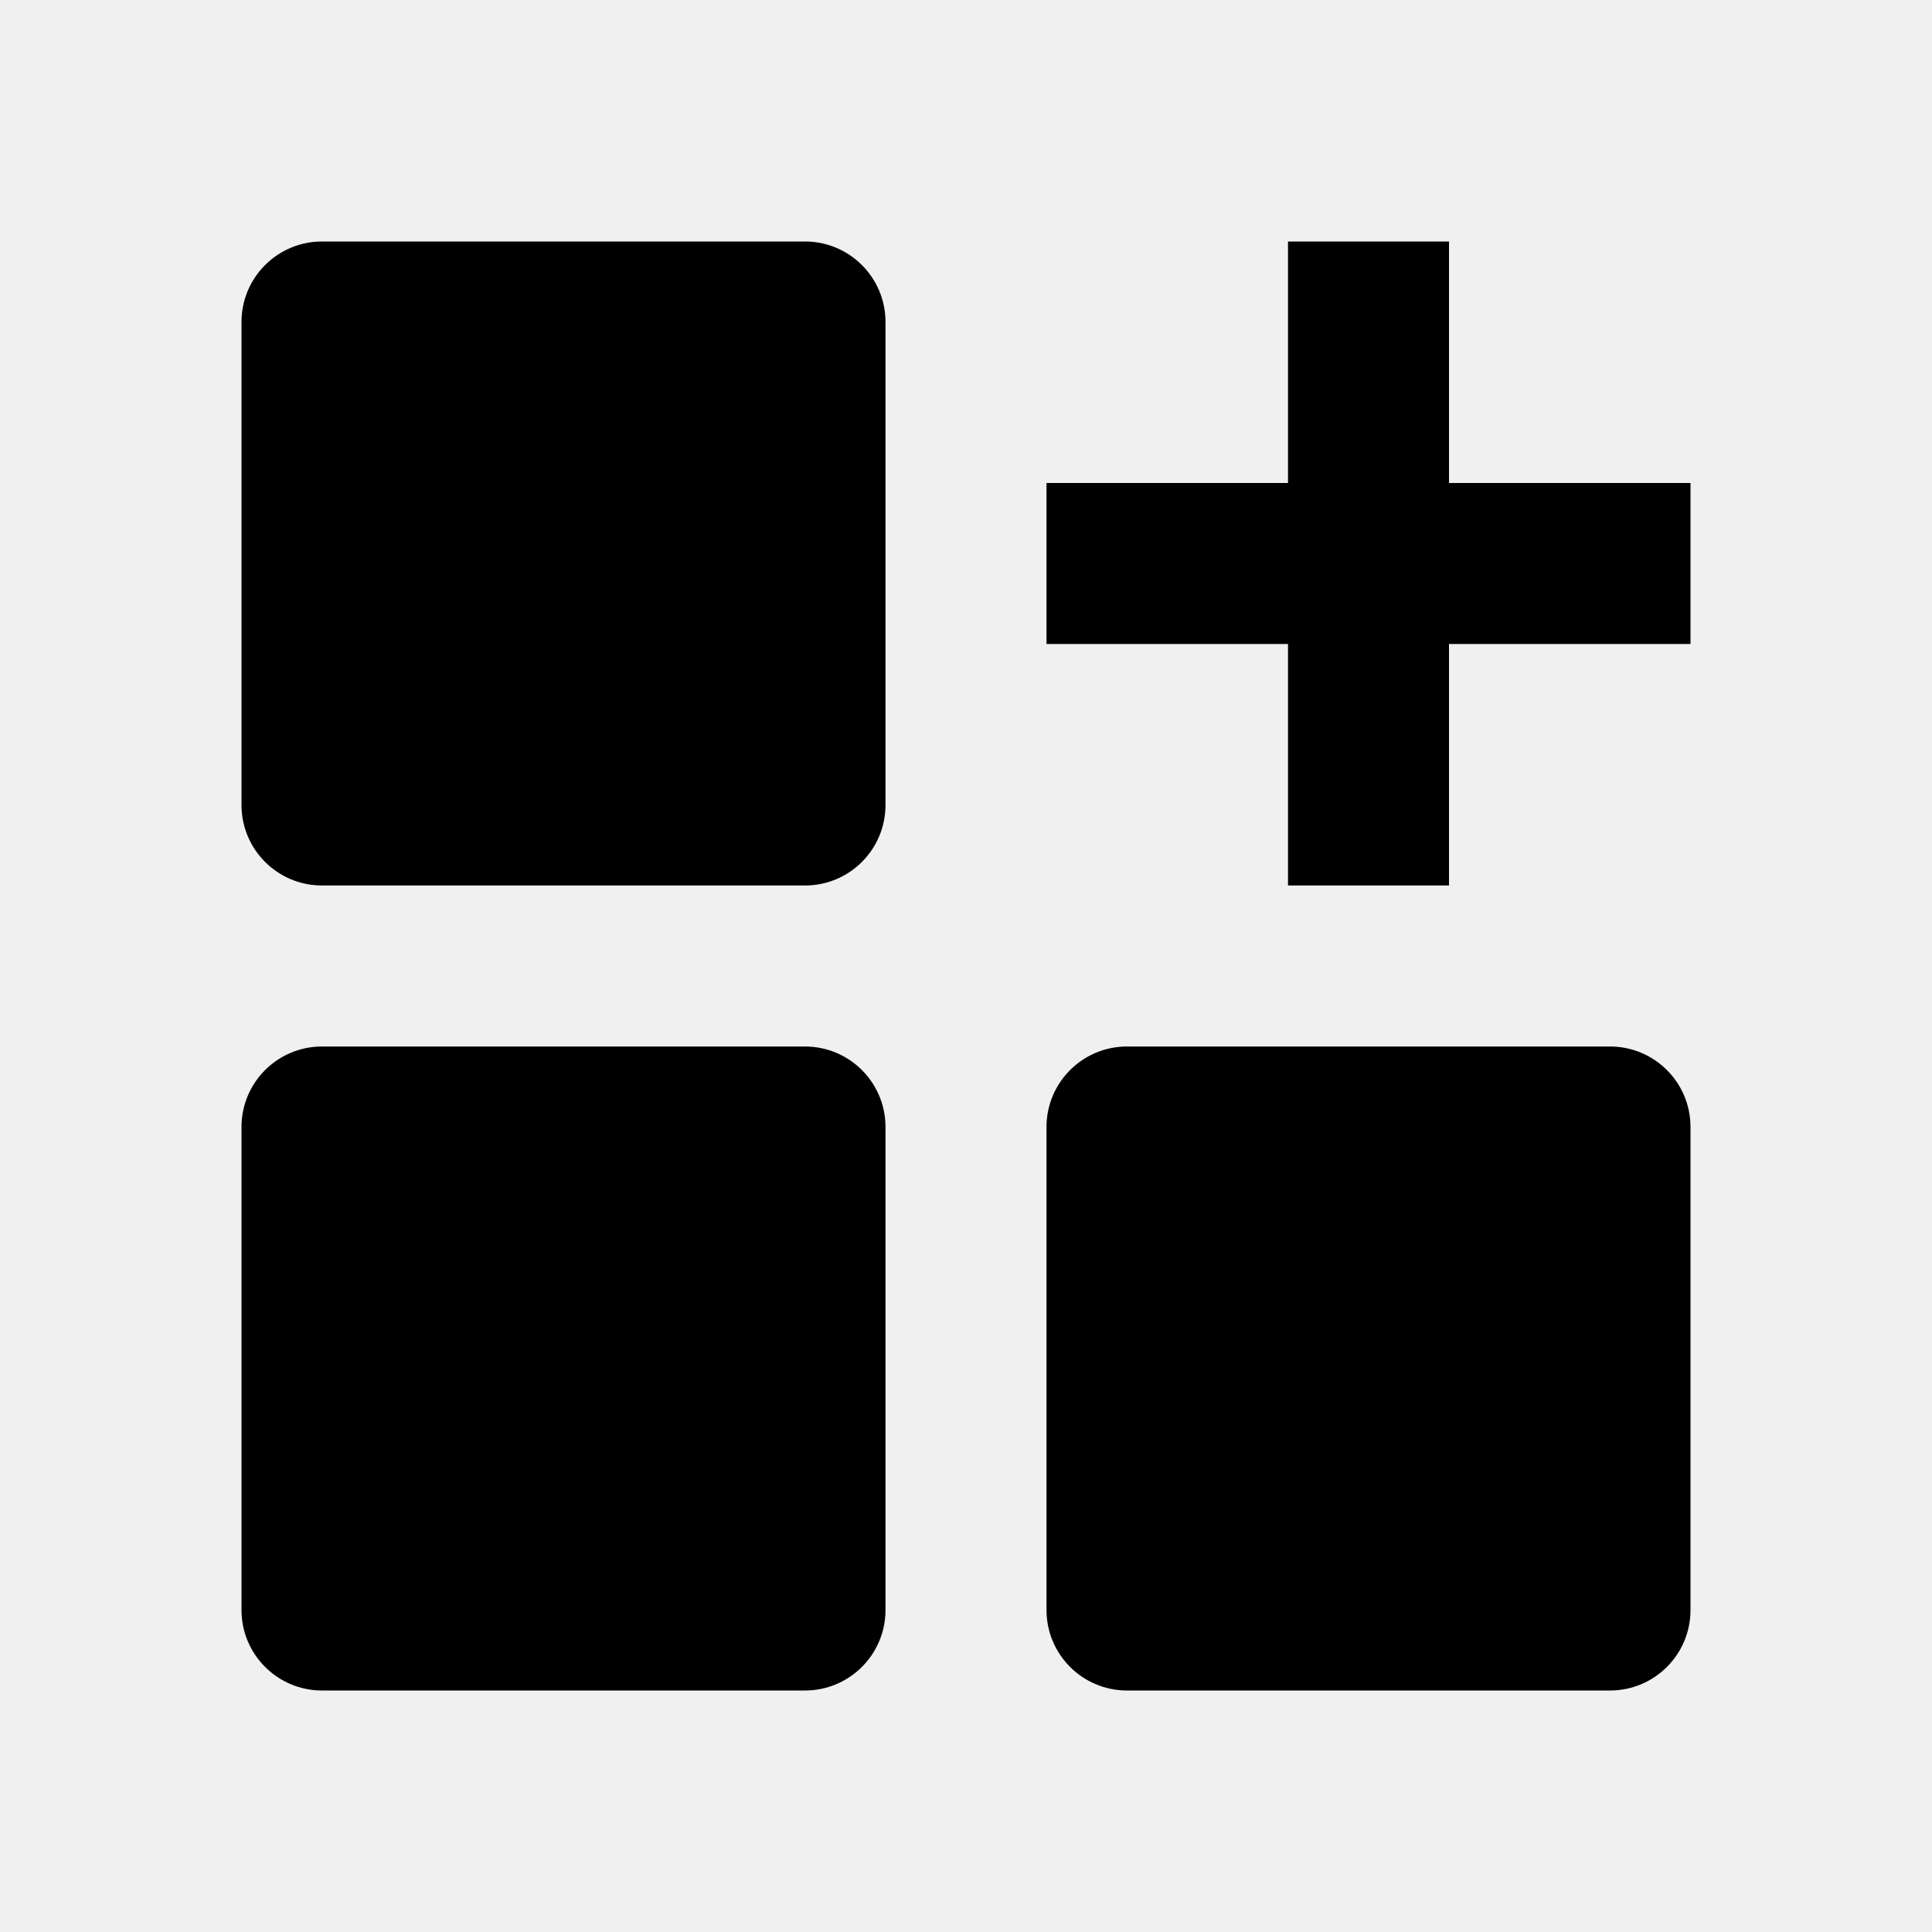
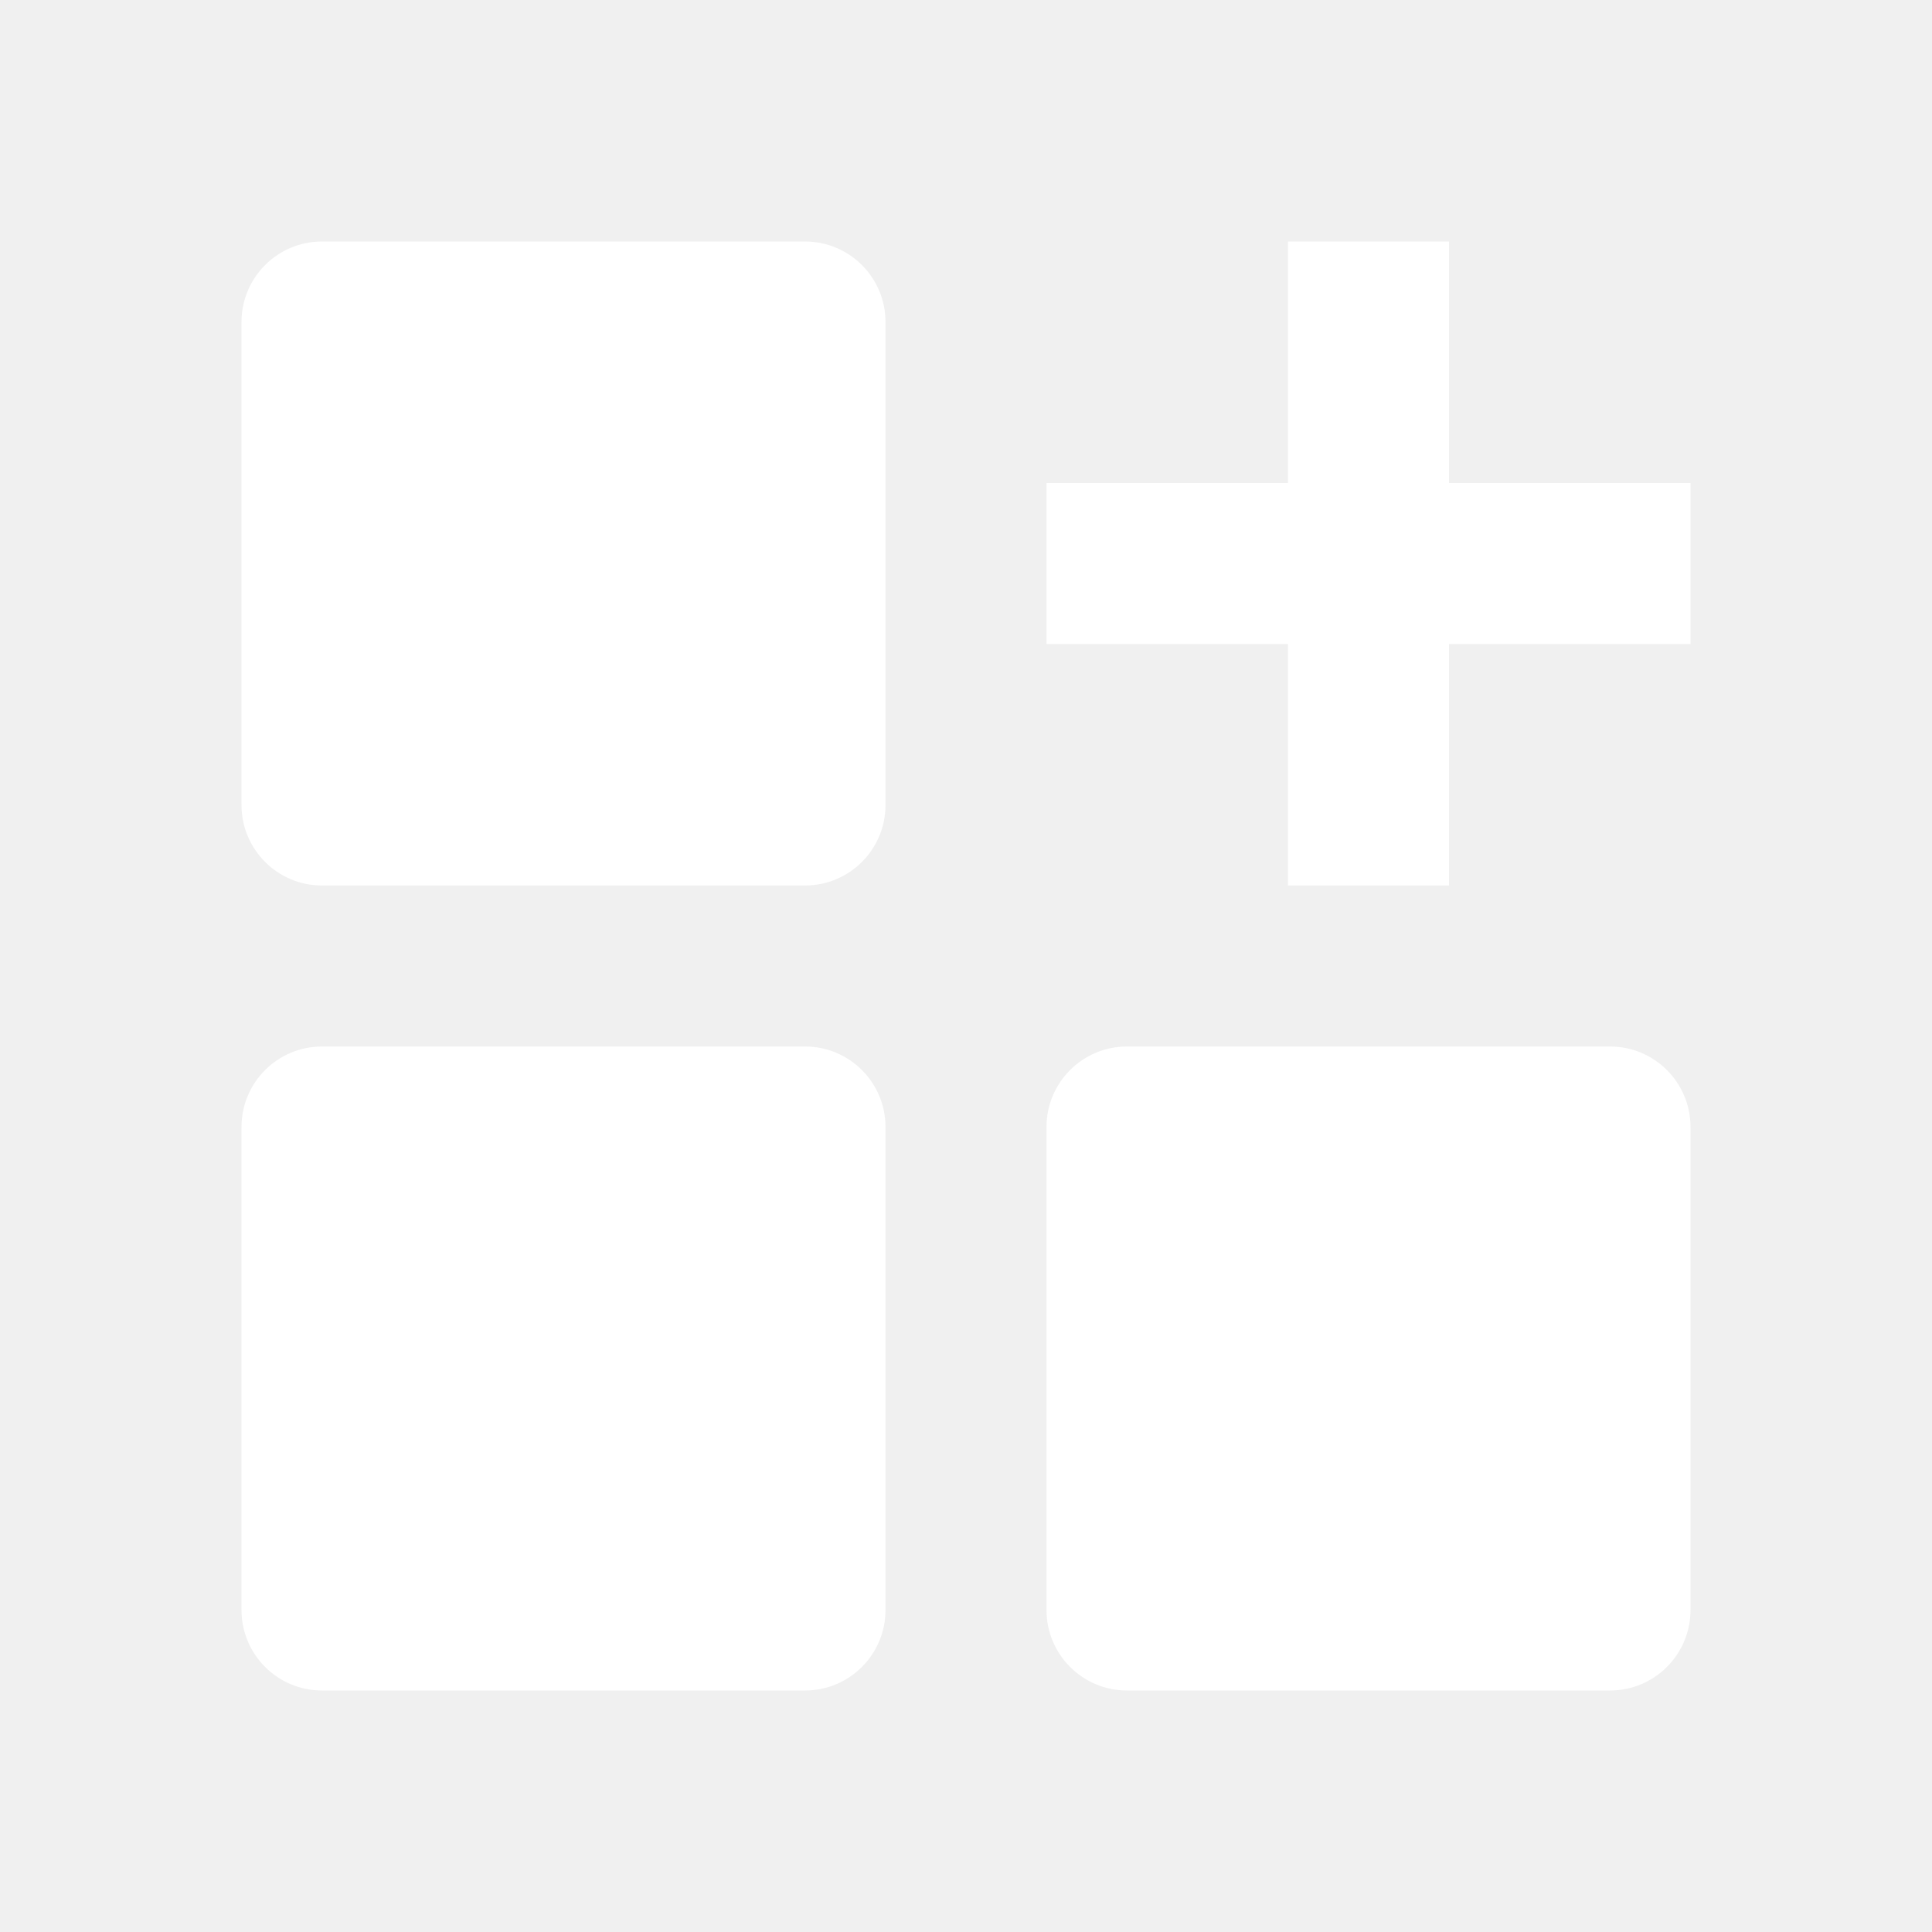
<svg xmlns="http://www.w3.org/2000/svg" width="54" height="54" viewBox="0 0 54 54" fill="none">
-   <path d="M9 6.75C7.757 6.75 6.75 7.757 6.75 9V22.5C6.75 23.743 7.757 24.75 9 24.75H22.5C23.743 24.75 24.75 23.743 24.75 22.5V9C24.75 7.757 23.743 6.75 22.5 6.75H9ZM9 29.25C7.757 29.25 6.75 30.257 6.75 31.5V45C6.75 46.243 7.757 47.25 9 47.25H22.5C23.743 47.25 24.75 46.243 24.75 45V31.5C24.75 30.257 23.743 29.25 22.5 29.25H9ZM31.5 29.25C30.257 29.25 29.25 30.257 29.25 31.5V45C29.25 46.243 30.257 47.25 31.5 47.25H45C46.243 47.25 47.25 46.243 47.25 45V31.5C47.25 30.257 46.243 29.25 45 29.25H31.5ZM36 24.75V18H29.25V13.5H36V6.75H40.5V13.5H47.25V18H40.5V24.75H36Z" fill="black" />
+   <path d="M9 6.75C7.757 6.75 6.75 7.757 6.75 9V22.5C6.75 23.743 7.757 24.75 9 24.75H22.5C23.743 24.75 24.75 23.743 24.75 22.5V9C24.75 7.757 23.743 6.75 22.5 6.75H9ZM9 29.25C7.757 29.25 6.75 30.257 6.75 31.5V45C6.75 46.243 7.757 47.25 9 47.25H22.5C23.743 47.25 24.75 46.243 24.75 45V31.5C24.75 30.257 23.743 29.25 22.5 29.25H9ZM31.5 29.25C30.257 29.25 29.25 30.257 29.25 31.5V45C29.25 46.243 30.257 47.25 31.5 47.25H45C46.243 47.25 47.25 46.243 47.25 45V31.5C47.25 30.257 46.243 29.25 45 29.25H31.5ZM36 24.75V18H29.25V13.5H36V6.75H40.5V13.5H47.25V18H40.5V24.75H36Z" fill="white" />
</svg>
